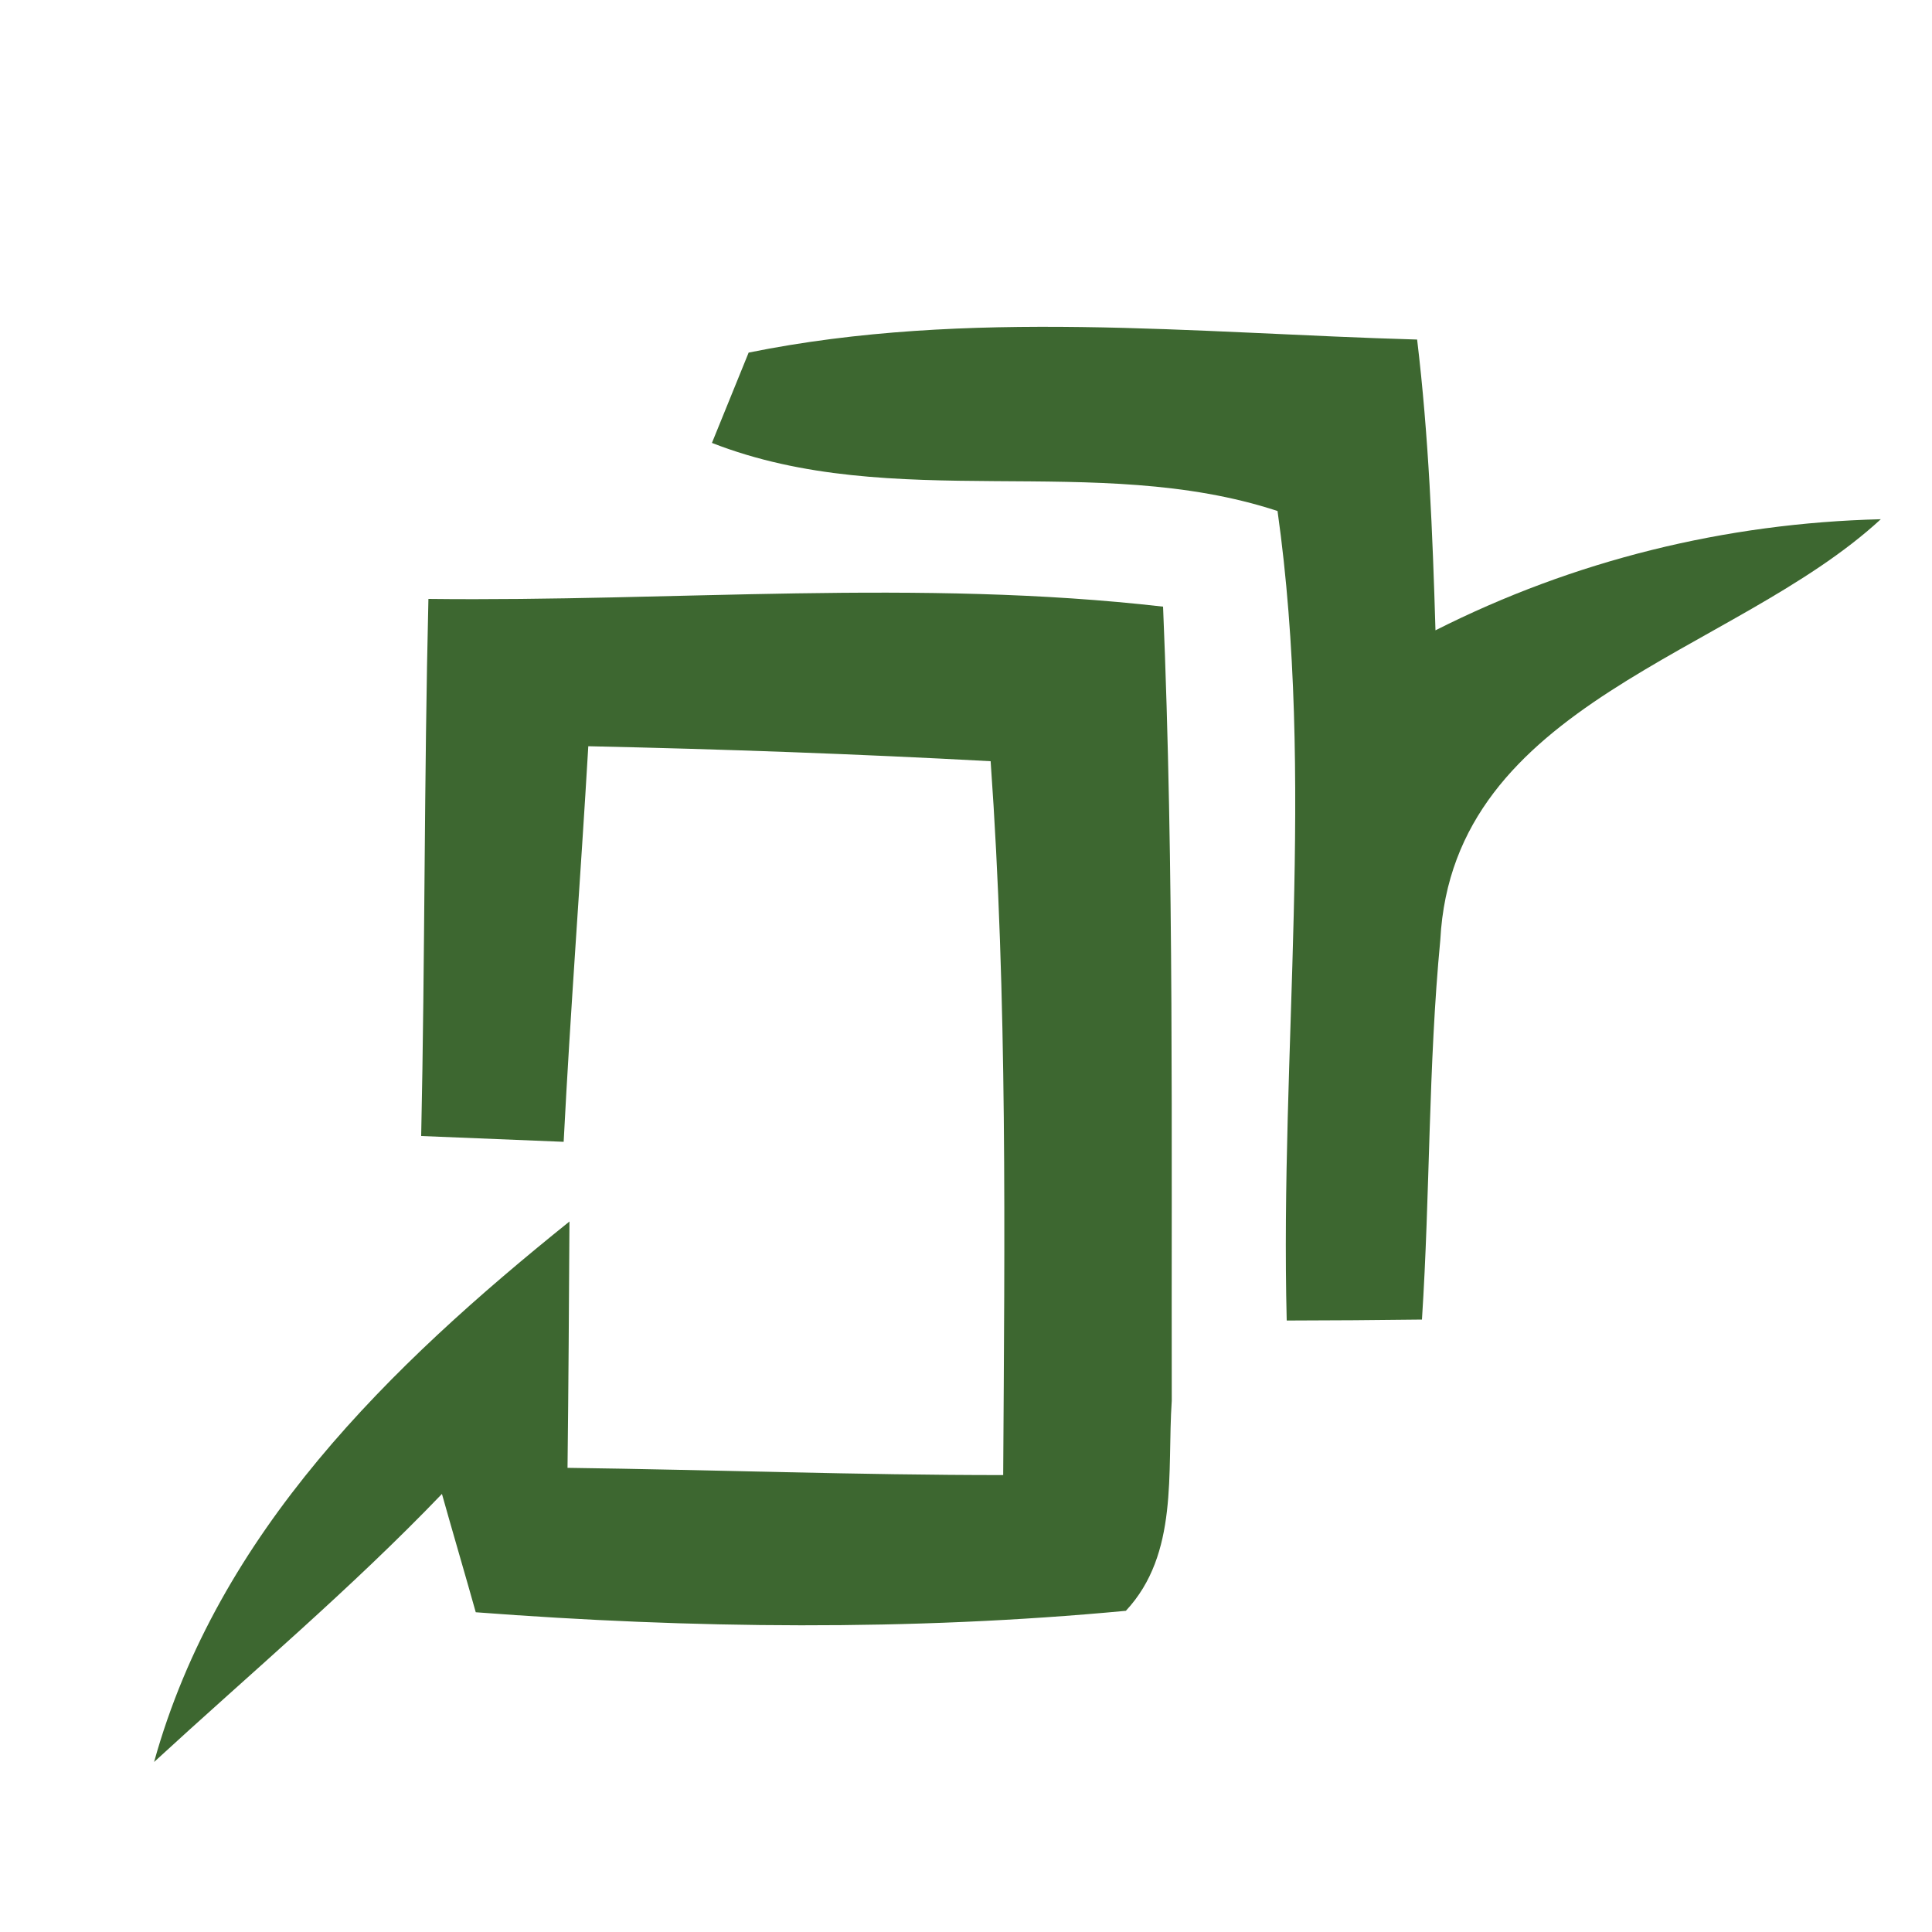
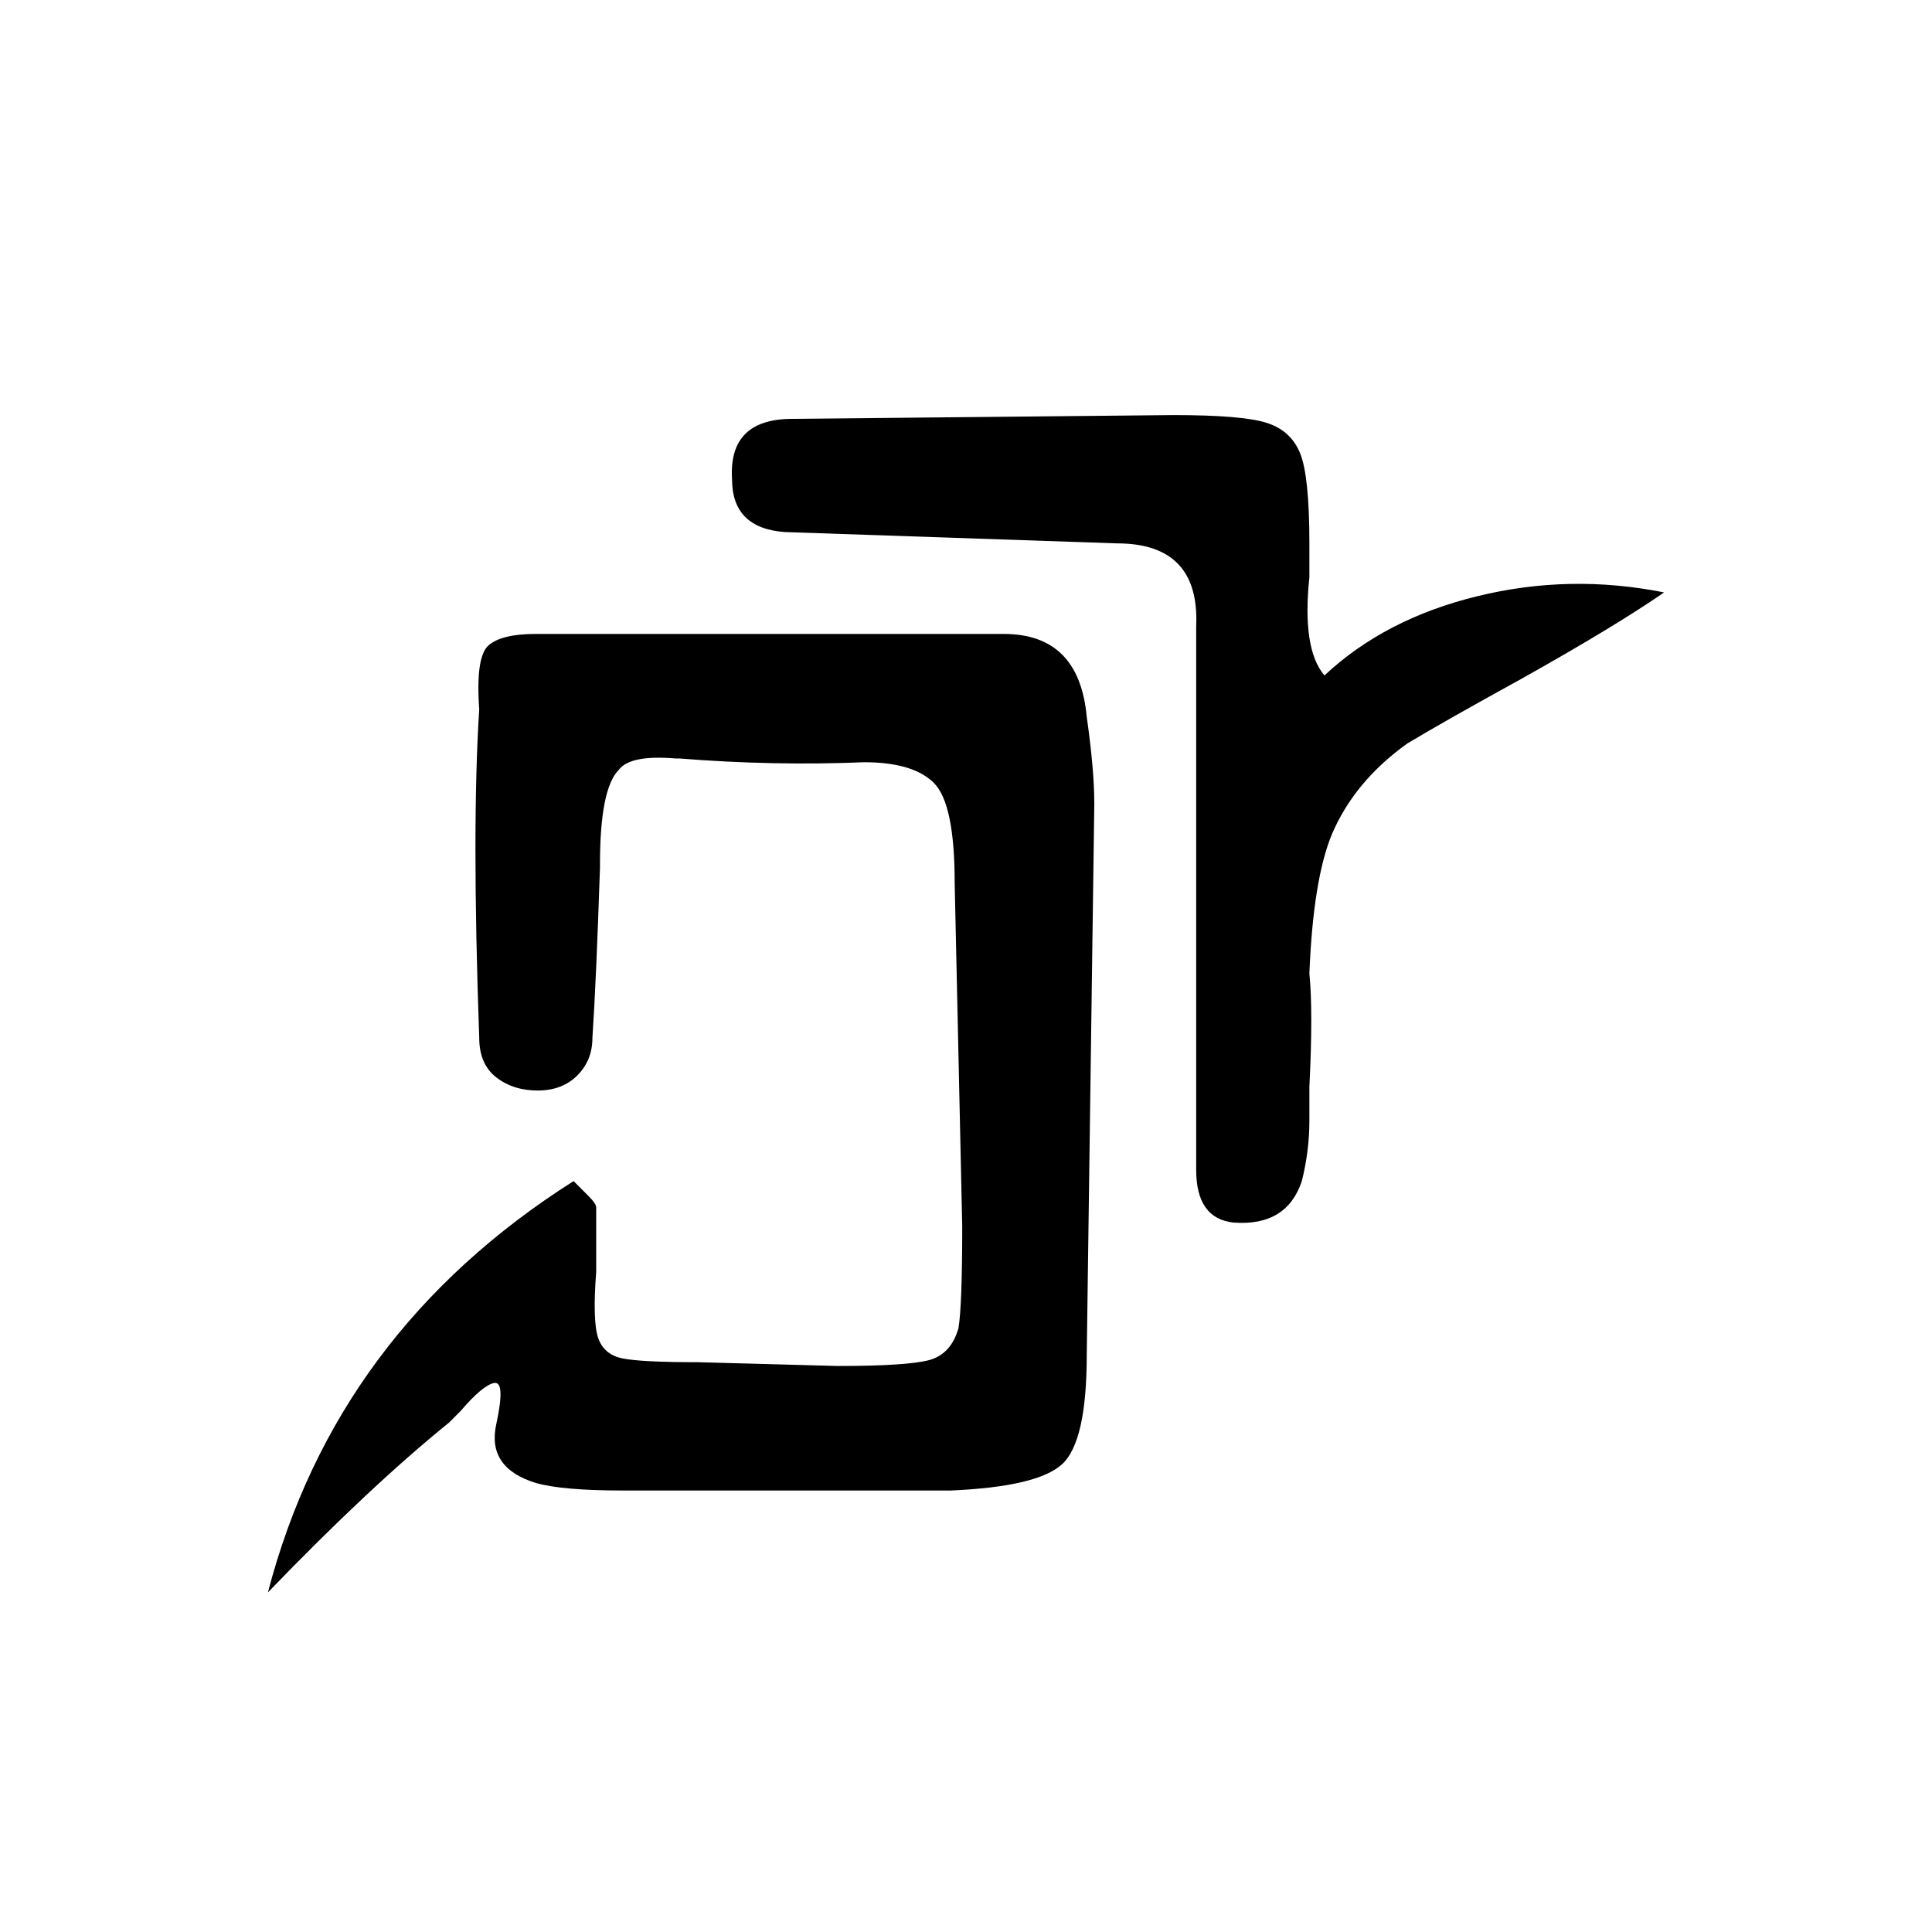
- <svg xmlns="http://www.w3.org/2000/svg" width="40pt" height="40pt" viewBox="0 0 40 40">
-   <g fill="#3D6730">
-     <path d="M15.5 7.3c4.54-.92 9.24-.4 13.84-.27.24 2 .32 4.01.38 6.02 2.87-1.45 6-2.22 9.22-2.3-3.06 2.82-8.86 3.78-9.12 8.71-.25 2.61-.21 5.24-.38 7.86-.7.01-2.1.02-2.8.02-.14-5.58.59-11.22-.19-16.76-3.77-1.24-7.95.06-11.71-1.41l.76-1.87z" />
-     <path d="M8.87 12.4c5.07.06 10.16-.42 15.21.16.23 5.48.17 10.96.18 16.44-.1 1.48.15 3.17-.95 4.35-4.46.42-8.99.37-13.46.03-.17-.61-.53-1.84-.7-2.45-1.88 1.96-3.96 3.71-5.96 5.55 1.32-4.75 4.88-8.2 8.6-11.19-.01 1.7-.02 3.4-.04 5.1 3.01.04 6.01.15 9.02.15.03-4.93.09-9.86-.26-14.78-2.77-.15-5.55-.25-8.33-.31-.16 2.73-.37 5.46-.51 8.19l-2.95-.12c.08-3.71.06-7.41.15-11.12z" />
-   </g>
+ <svg xmlns="http://www.w3.org/2000/svg" viewBox="0 0 512 512">
+   <path d="M266 168H142q-9 0-12.5 3t-2.5 17q-2 31 0 87 0 7 4.5 10.5t11 3.5 10.5-4 4-10q1-15 2-45v-1q0-20 5-25 3-4 15-3h1q25 2 49 1 13 0 18.5 5.5T253 234l2 91q0 21-1 27-2 7-8 8.5t-24 1.5l-37-1q-15 0-20-1t-6.5-5.5-.5-17.5v-17q0-1-2-3l-4-4q-63 40-81 109 27-28 48-45l3-3q6-7 9-7.5t.5 11T142 393q7 2 23 2h87q23-1 29.5-7t6.5-29l2-146q0-9-2-23-2-22-22-22zm85 11q-6-7-4-26v-9q0-18-2.5-24t-9-8-24.5-2l-101 1q-17 0-16 16 0 13 14 14l88 3q22 0 21 22v144q0 13 10 14 14 1 18-11 2-8 2-16v-9q1-20 0-30 1-25 6-37 6-14 20-24 10-6 30-17 25-14 38-23-25-5-49.5 1T351 179z" />
</svg>
